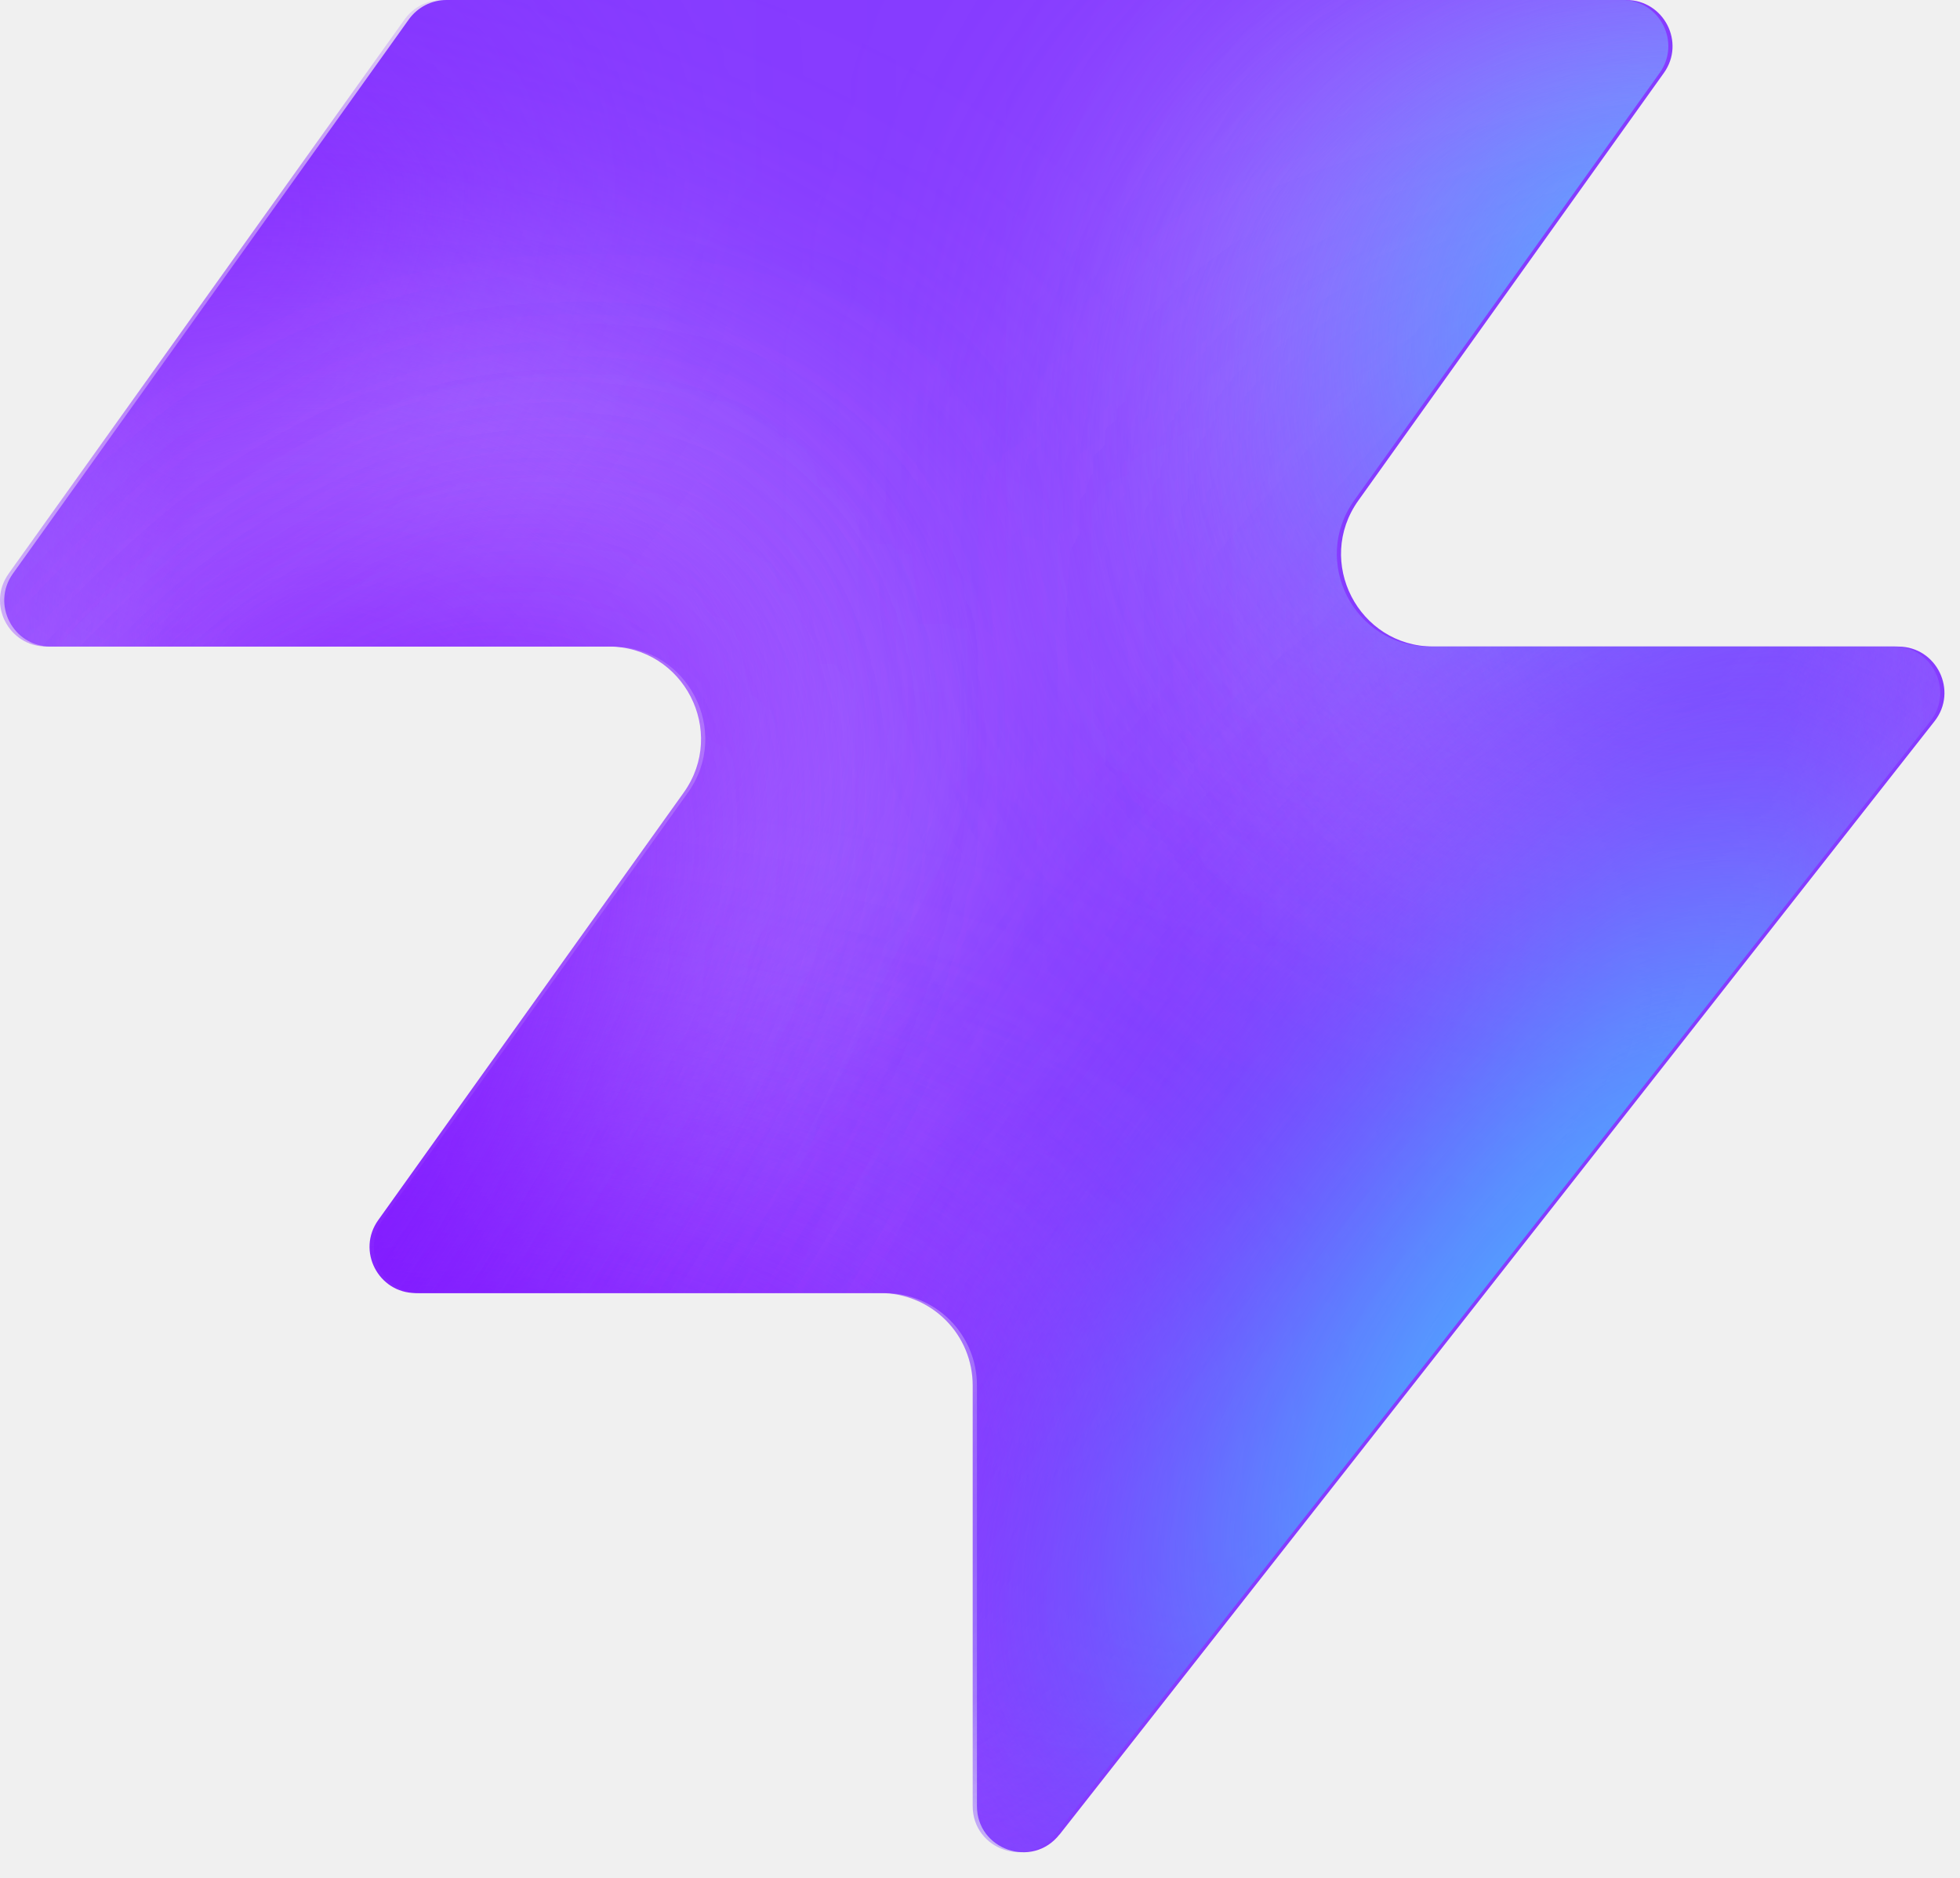
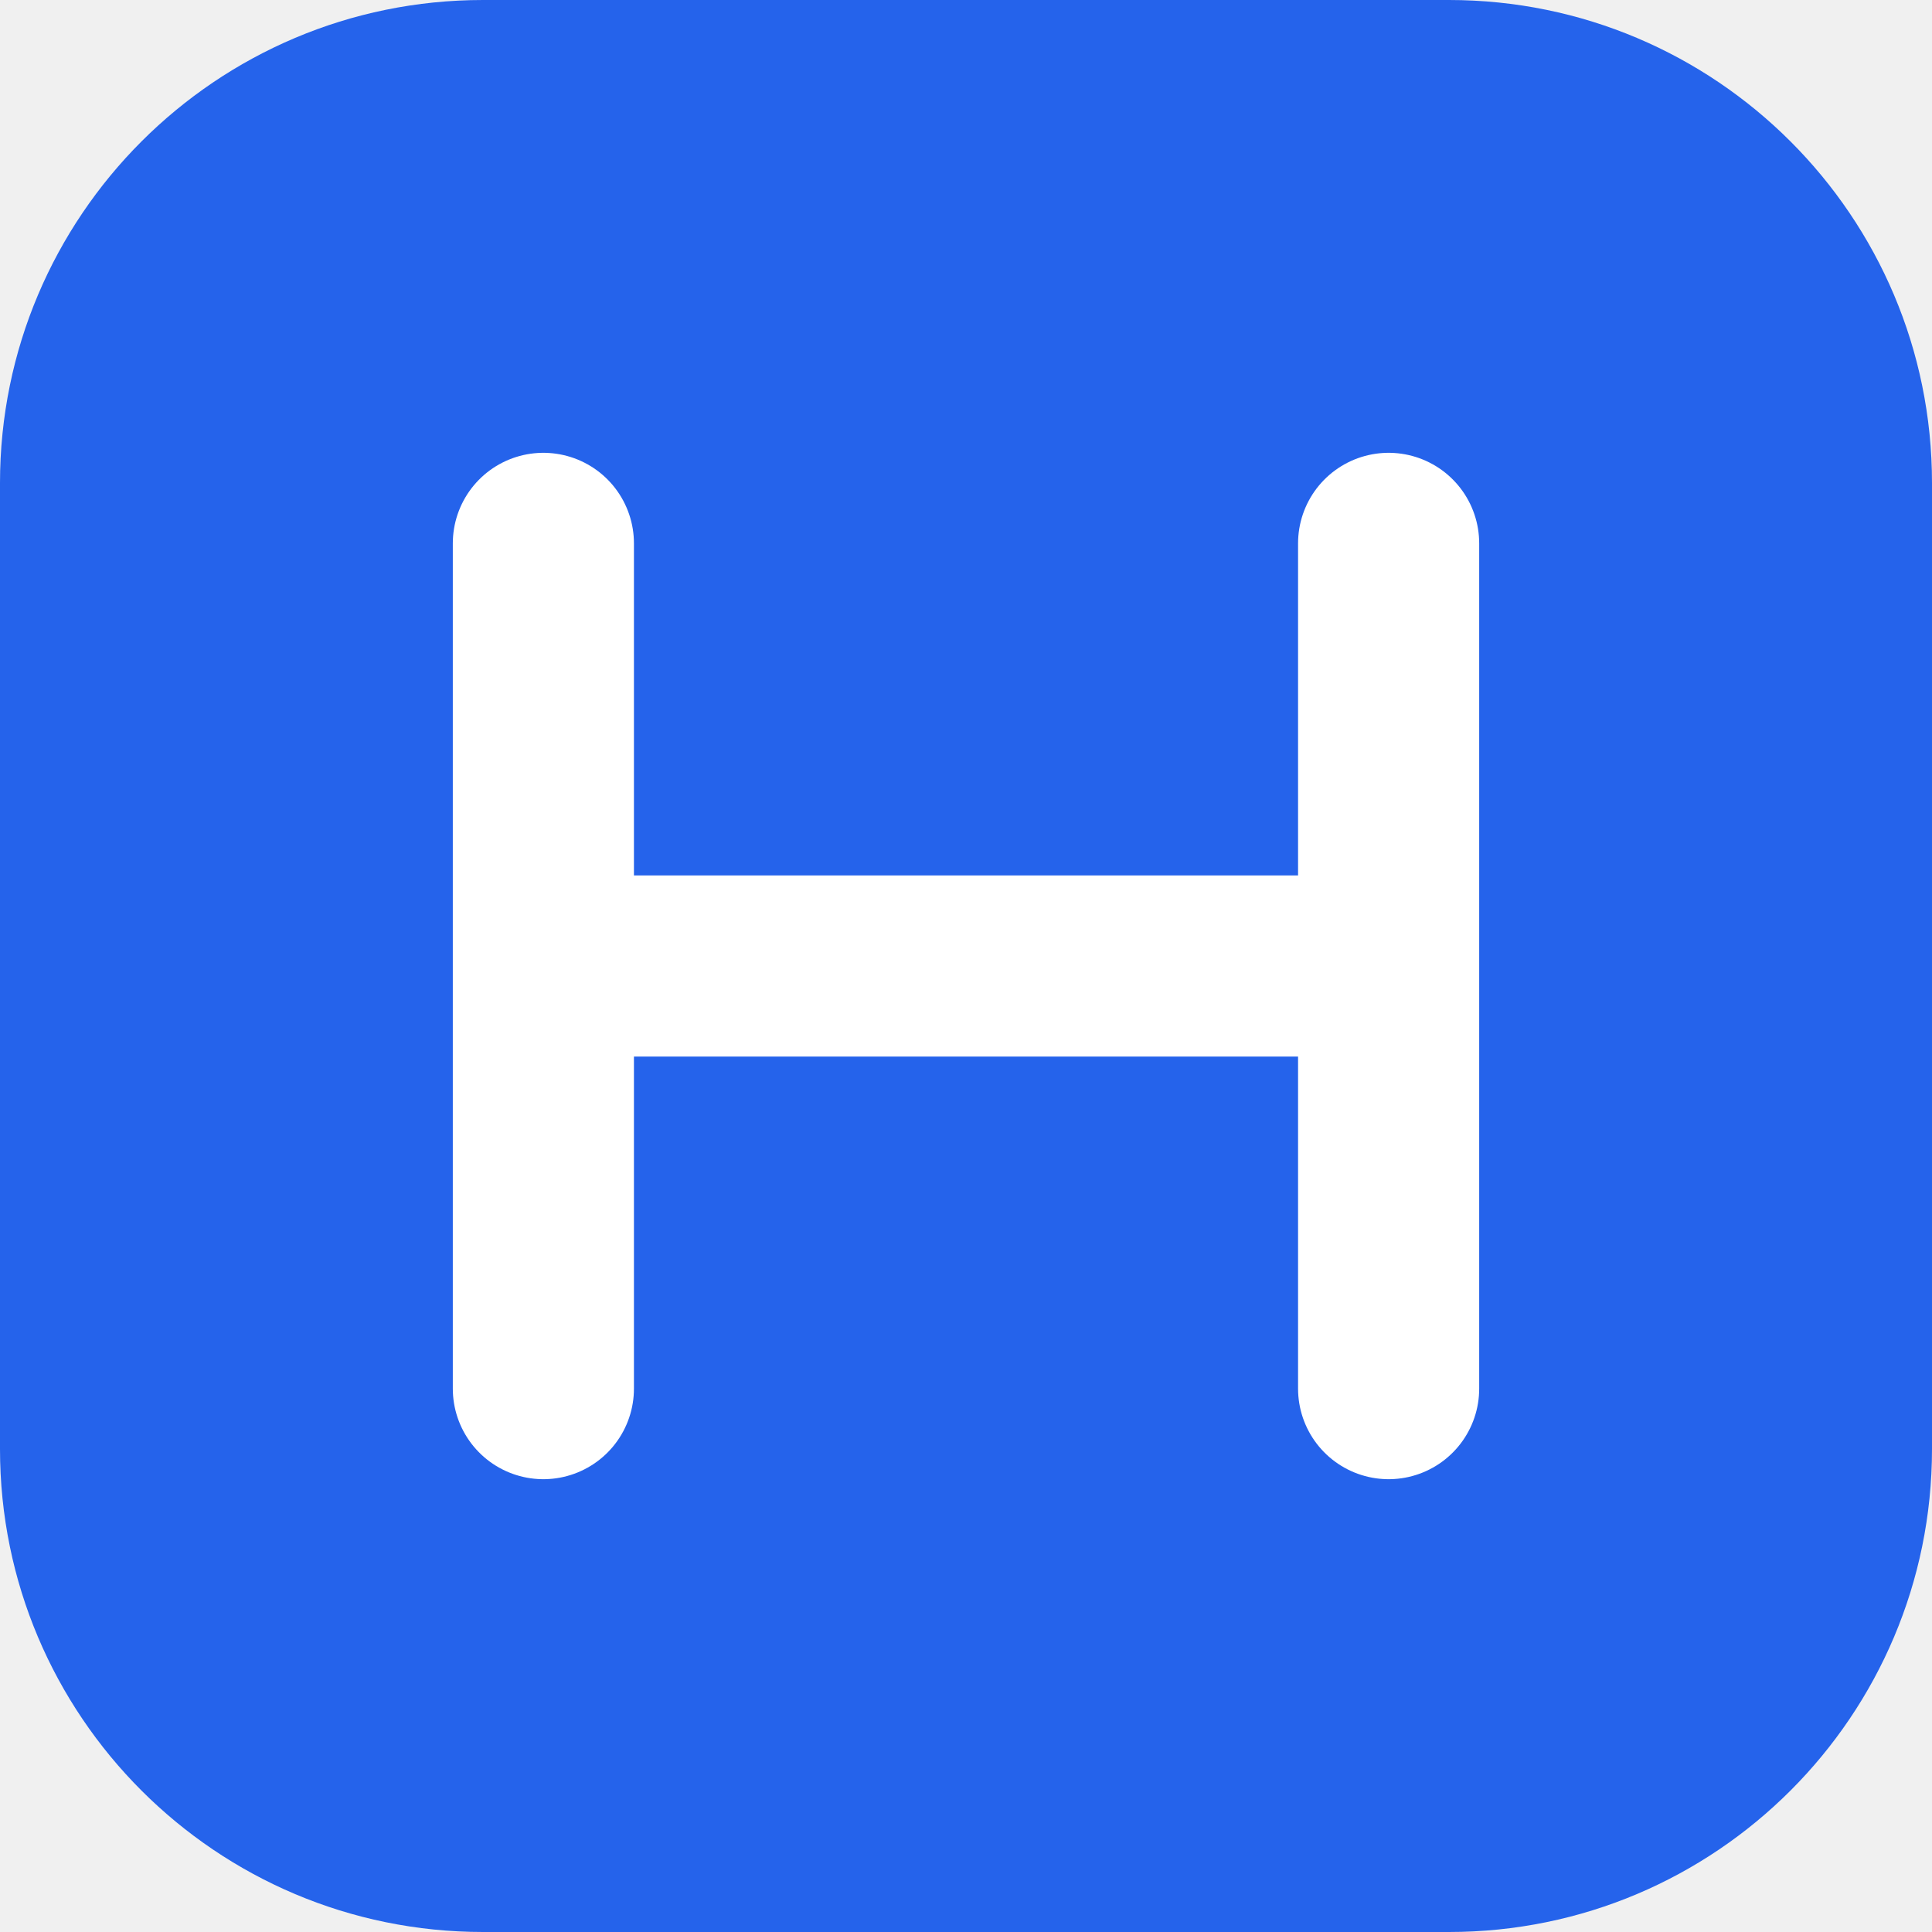
- <svg xmlns="http://www.w3.org/2000/svg" width="48" height="46" fill="none" viewBox="0 0 48 46">
-   <path fill="#863bff" d="M25.946 44.938c-.664.845-2.021.375-2.021-.698V33.937a2.26 2.26 0 0 0-2.262-2.262H10.287c-.92 0-1.456-1.04-.92-1.788l7.48-10.471c1.07-1.497 0-3.578-1.842-3.578H1.237c-.92 0-1.456-1.04-.92-1.788L10.013.474c.214-.297.556-.474.92-.474h28.894c.92 0 1.456 1.04.92 1.788l-7.48 10.471c-1.07 1.498 0 3.579 1.842 3.579h11.377c.943 0 1.473 1.088.89 1.83L25.947 44.94z" style="fill:#863bff;fill:color(display-p3 .525 .23 1);fill-opacity:1" />
-   <mask id="a" width="48" height="46" x="0" y="0" maskUnits="userSpaceOnUse" style="mask-type:alpha">
-     <path fill="#000" d="M25.842 44.938c-.664.844-2.021.375-2.021-.698V33.937a2.26 2.26 0 0 0-2.262-2.262H10.183c-.92 0-1.456-1.04-.92-1.788l7.48-10.471c1.07-1.498 0-3.579-1.842-3.579H1.133c-.92 0-1.456-1.04-.92-1.787L9.91.473c.214-.297.556-.474.92-.474h28.894c.92 0 1.456 1.04.92 1.788l-7.48 10.471c-1.07 1.498 0 3.578 1.842 3.578h11.377c.943 0 1.473 1.088.89 1.832L25.843 44.94z" style="fill:#000;fill-opacity:1" />
-   </mask>
-   <g mask="url(#a)">
-     <g filter="url(#b)">
-       <ellipse cx="5.508" cy="14.704" fill="#ede6ff" rx="5.508" ry="14.704" style="fill:#ede6ff;fill:color(display-p3 .927 .903 1);fill-opacity:1" transform="matrix(.00324 1 1 -.00324 -4.47 31.516)" />
-     </g>
-     <g filter="url(#c)">
-       <ellipse cx="10.399" cy="29.851" fill="#ede6ff" rx="10.399" ry="29.851" style="fill:#ede6ff;fill:color(display-p3 .927 .903 1);fill-opacity:1" transform="matrix(.00324 1 1 -.00324 -39.328 7.883)" />
-     </g>
-     <g filter="url(#d)">
-       <ellipse cx="5.508" cy="30.487" fill="#7e14ff" rx="5.508" ry="30.487" style="fill:#7e14ff;fill:color(display-p3 .492 .077 1);fill-opacity:1" transform="rotate(89.814 -25.913 -14.639)scale(1 -1)" />
-     </g>
-     <g filter="url(#e)">
-       <ellipse cx="5.508" cy="30.599" fill="#7e14ff" rx="5.508" ry="30.599" style="fill:#7e14ff;fill:color(display-p3 .492 .077 1);fill-opacity:1" transform="rotate(89.814 -32.644 -3.334)scale(1 -1)" />
-     </g>
-     <g filter="url(#f)">
-       <ellipse cx="5.508" cy="30.599" fill="#7e14ff" rx="5.508" ry="30.599" style="fill:#7e14ff;fill:color(display-p3 .492 .077 1);fill-opacity:1" transform="matrix(.00324 1 1 -.00324 -34.34 30.47)" />
-     </g>
-     <g filter="url(#g)">
-       <ellipse cx="14.072" cy="22.078" fill="#ede6ff" rx="14.072" ry="22.078" style="fill:#ede6ff;fill:color(display-p3 .927 .903 1);fill-opacity:1" transform="rotate(93.35 24.506 48.493)scale(-1 1)" />
-     </g>
-     <g filter="url(#h)">
-       <ellipse cx="3.47" cy="21.501" fill="#7e14ff" rx="3.47" ry="21.501" style="fill:#7e14ff;fill:color(display-p3 .492 .077 1);fill-opacity:1" transform="rotate(89.009 28.708 47.59)scale(-1 1)" />
-     </g>
-     <g filter="url(#i)">
-       <ellipse cx="3.47" cy="21.501" fill="#7e14ff" rx="3.47" ry="21.501" style="fill:#7e14ff;fill:color(display-p3 .492 .077 1);fill-opacity:1" transform="rotate(89.009 28.708 47.59)scale(-1 1)" />
-     </g>
-     <g filter="url(#j)">
-       <ellipse cx=".387" cy="8.972" fill="#7e14ff" rx="4.407" ry="29.108" style="fill:#7e14ff;fill:color(display-p3 .492 .077 1);fill-opacity:1" transform="rotate(39.51 .387 8.972)" />
-     </g>
-     <g filter="url(#k)">
-       <ellipse cx="47.523" cy="-6.092" fill="#7e14ff" rx="4.407" ry="29.108" style="fill:#7e14ff;fill:color(display-p3 .492 .077 1);fill-opacity:1" transform="rotate(37.892 47.523 -6.092)" />
-     </g>
-     <g filter="url(#l)">
-       <ellipse cx="41.412" cy="6.333" fill="#47bfff" rx="5.971" ry="9.665" style="fill:#47bfff;fill:color(display-p3 .28 .748 1);fill-opacity:1" transform="rotate(37.892 41.412 6.333)" />
-     </g>
-     <g filter="url(#m)">
-       <ellipse cx="-1.879" cy="38.332" fill="#7e14ff" rx="4.407" ry="29.108" style="fill:#7e14ff;fill:color(display-p3 .492 .077 1);fill-opacity:1" transform="rotate(37.892 -1.88 38.332)" />
-     </g>
-     <g filter="url(#n)">
-       <ellipse cx="-1.879" cy="38.332" fill="#7e14ff" rx="4.407" ry="29.108" style="fill:#7e14ff;fill:color(display-p3 .492 .077 1);fill-opacity:1" transform="rotate(37.892 -1.88 38.332)" />
-     </g>
-     <g filter="url(#o)">
-       <ellipse cx="35.651" cy="29.907" fill="#7e14ff" rx="4.407" ry="29.108" style="fill:#7e14ff;fill:color(display-p3 .492 .077 1);fill-opacity:1" transform="rotate(37.892 35.651 29.907)" />
-     </g>
-     <g filter="url(#p)">
-       <ellipse cx="38.418" cy="32.4" fill="#47bfff" rx="5.971" ry="15.297" style="fill:#47bfff;fill:color(display-p3 .28 .748 1);fill-opacity:1" transform="rotate(37.892 38.418 32.4)" />
-     </g>
-   </g>
-   <defs>
-     <filter id="b" width="60.045" height="41.654" x="-19.77" y="16.149" color-interpolation-filters="sRGB" filterUnits="userSpaceOnUse">
-       <feFlood flood-opacity="0" result="BackgroundImageFix" />
-       <feBlend in="SourceGraphic" in2="BackgroundImageFix" result="shape" />
-       <feGaussianBlur result="effect1_foregroundBlur_2002_17158" stdDeviation="7.659" />
-     </filter>
-     <filter id="c" width="90.34" height="51.437" x="-54.613" y="-7.533" color-interpolation-filters="sRGB" filterUnits="userSpaceOnUse">
-       <feFlood flood-opacity="0" result="BackgroundImageFix" />
-       <feBlend in="SourceGraphic" in2="BackgroundImageFix" result="shape" />
-       <feGaussianBlur result="effect1_foregroundBlur_2002_17158" stdDeviation="7.659" />
-     </filter>
-     <filter id="d" width="79.355" height="29.4" x="-49.64" y="2.03" color-interpolation-filters="sRGB" filterUnits="userSpaceOnUse">
-       <feFlood flood-opacity="0" result="BackgroundImageFix" />
-       <feBlend in="SourceGraphic" in2="BackgroundImageFix" result="shape" />
-       <feGaussianBlur result="effect1_foregroundBlur_2002_17158" stdDeviation="4.596" />
-     </filter>
-     <filter id="e" width="79.579" height="29.4" x="-45.045" y="20.029" color-interpolation-filters="sRGB" filterUnits="userSpaceOnUse">
-       <feFlood flood-opacity="0" result="BackgroundImageFix" />
-       <feBlend in="SourceGraphic" in2="BackgroundImageFix" result="shape" />
-       <feGaussianBlur result="effect1_foregroundBlur_2002_17158" stdDeviation="4.596" />
-     </filter>
-     <filter id="f" width="79.579" height="29.4" x="-43.513" y="21.178" color-interpolation-filters="sRGB" filterUnits="userSpaceOnUse">
-       <feFlood flood-opacity="0" result="BackgroundImageFix" />
-       <feBlend in="SourceGraphic" in2="BackgroundImageFix" result="shape" />
-       <feGaussianBlur result="effect1_foregroundBlur_2002_17158" stdDeviation="4.596" />
-     </filter>
-     <filter id="g" width="74.749" height="58.852" x="15.756" y="-17.901" color-interpolation-filters="sRGB" filterUnits="userSpaceOnUse">
-       <feFlood flood-opacity="0" result="BackgroundImageFix" />
-       <feBlend in="SourceGraphic" in2="BackgroundImageFix" result="shape" />
-       <feGaussianBlur result="effect1_foregroundBlur_2002_17158" stdDeviation="7.659" />
-     </filter>
-     <filter id="h" width="61.377" height="25.362" x="23.548" y="2.284" color-interpolation-filters="sRGB" filterUnits="userSpaceOnUse">
-       <feFlood flood-opacity="0" result="BackgroundImageFix" />
-       <feBlend in="SourceGraphic" in2="BackgroundImageFix" result="shape" />
-       <feGaussianBlur result="effect1_foregroundBlur_2002_17158" stdDeviation="4.596" />
-     </filter>
-     <filter id="i" width="61.377" height="25.362" x="23.548" y="2.284" color-interpolation-filters="sRGB" filterUnits="userSpaceOnUse">
-       <feFlood flood-opacity="0" result="BackgroundImageFix" />
-       <feBlend in="SourceGraphic" in2="BackgroundImageFix" result="shape" />
-       <feGaussianBlur result="effect1_foregroundBlur_2002_17158" stdDeviation="4.596" />
-     </filter>
-     <filter id="j" width="56.045" height="63.649" x="-27.636" y="-22.853" color-interpolation-filters="sRGB" filterUnits="userSpaceOnUse">
-       <feFlood flood-opacity="0" result="BackgroundImageFix" />
-       <feBlend in="SourceGraphic" in2="BackgroundImageFix" result="shape" />
-       <feGaussianBlur result="effect1_foregroundBlur_2002_17158" stdDeviation="4.596" />
-     </filter>
-     <filter id="k" width="54.814" height="64.646" x="20.116" y="-38.415" color-interpolation-filters="sRGB" filterUnits="userSpaceOnUse">
-       <feFlood flood-opacity="0" result="BackgroundImageFix" />
-       <feBlend in="SourceGraphic" in2="BackgroundImageFix" result="shape" />
-       <feGaussianBlur result="effect1_foregroundBlur_2002_17158" stdDeviation="4.596" />
-     </filter>
-     <filter id="l" width="33.541" height="35.313" x="24.641" y="-11.323" color-interpolation-filters="sRGB" filterUnits="userSpaceOnUse">
-       <feFlood flood-opacity="0" result="BackgroundImageFix" />
-       <feBlend in="SourceGraphic" in2="BackgroundImageFix" result="shape" />
-       <feGaussianBlur result="effect1_foregroundBlur_2002_17158" stdDeviation="4.596" />
-     </filter>
-     <filter id="m" width="54.814" height="64.646" x="-29.286" y="6.009" color-interpolation-filters="sRGB" filterUnits="userSpaceOnUse">
-       <feFlood flood-opacity="0" result="BackgroundImageFix" />
-       <feBlend in="SourceGraphic" in2="BackgroundImageFix" result="shape" />
-       <feGaussianBlur result="effect1_foregroundBlur_2002_17158" stdDeviation="4.596" />
-     </filter>
-     <filter id="n" width="54.814" height="64.646" x="-29.286" y="6.009" color-interpolation-filters="sRGB" filterUnits="userSpaceOnUse">
-       <feFlood flood-opacity="0" result="BackgroundImageFix" />
-       <feBlend in="SourceGraphic" in2="BackgroundImageFix" result="shape" />
-       <feGaussianBlur result="effect1_foregroundBlur_2002_17158" stdDeviation="4.596" />
-     </filter>
-     <filter id="o" width="54.814" height="64.646" x="8.244" y="-2.416" color-interpolation-filters="sRGB" filterUnits="userSpaceOnUse">
-       <feFlood flood-opacity="0" result="BackgroundImageFix" />
-       <feBlend in="SourceGraphic" in2="BackgroundImageFix" result="shape" />
-       <feGaussianBlur result="effect1_foregroundBlur_2002_17158" stdDeviation="4.596" />
-     </filter>
-     <filter id="p" width="39.409" height="43.623" x="18.713" y="10.588" color-interpolation-filters="sRGB" filterUnits="userSpaceOnUse">
-       <feFlood flood-opacity="0" result="BackgroundImageFix" />
-       <feBlend in="SourceGraphic" in2="BackgroundImageFix" result="shape" />
-       <feGaussianBlur result="effect1_foregroundBlur_2002_17158" stdDeviation="4.596" />
-     </filter>
-   </defs>
+ <svg xmlns="http://www.w3.org/2000/svg" viewBox="0 0 32 32">
+   <rect width="32" height="32" rx="8" fill="#2563eb" />
+   <path d="M9 9v14M23 9v14M9 16h14" stroke="#fff" stroke-width="3" stroke-linecap="round" />
</svg>
